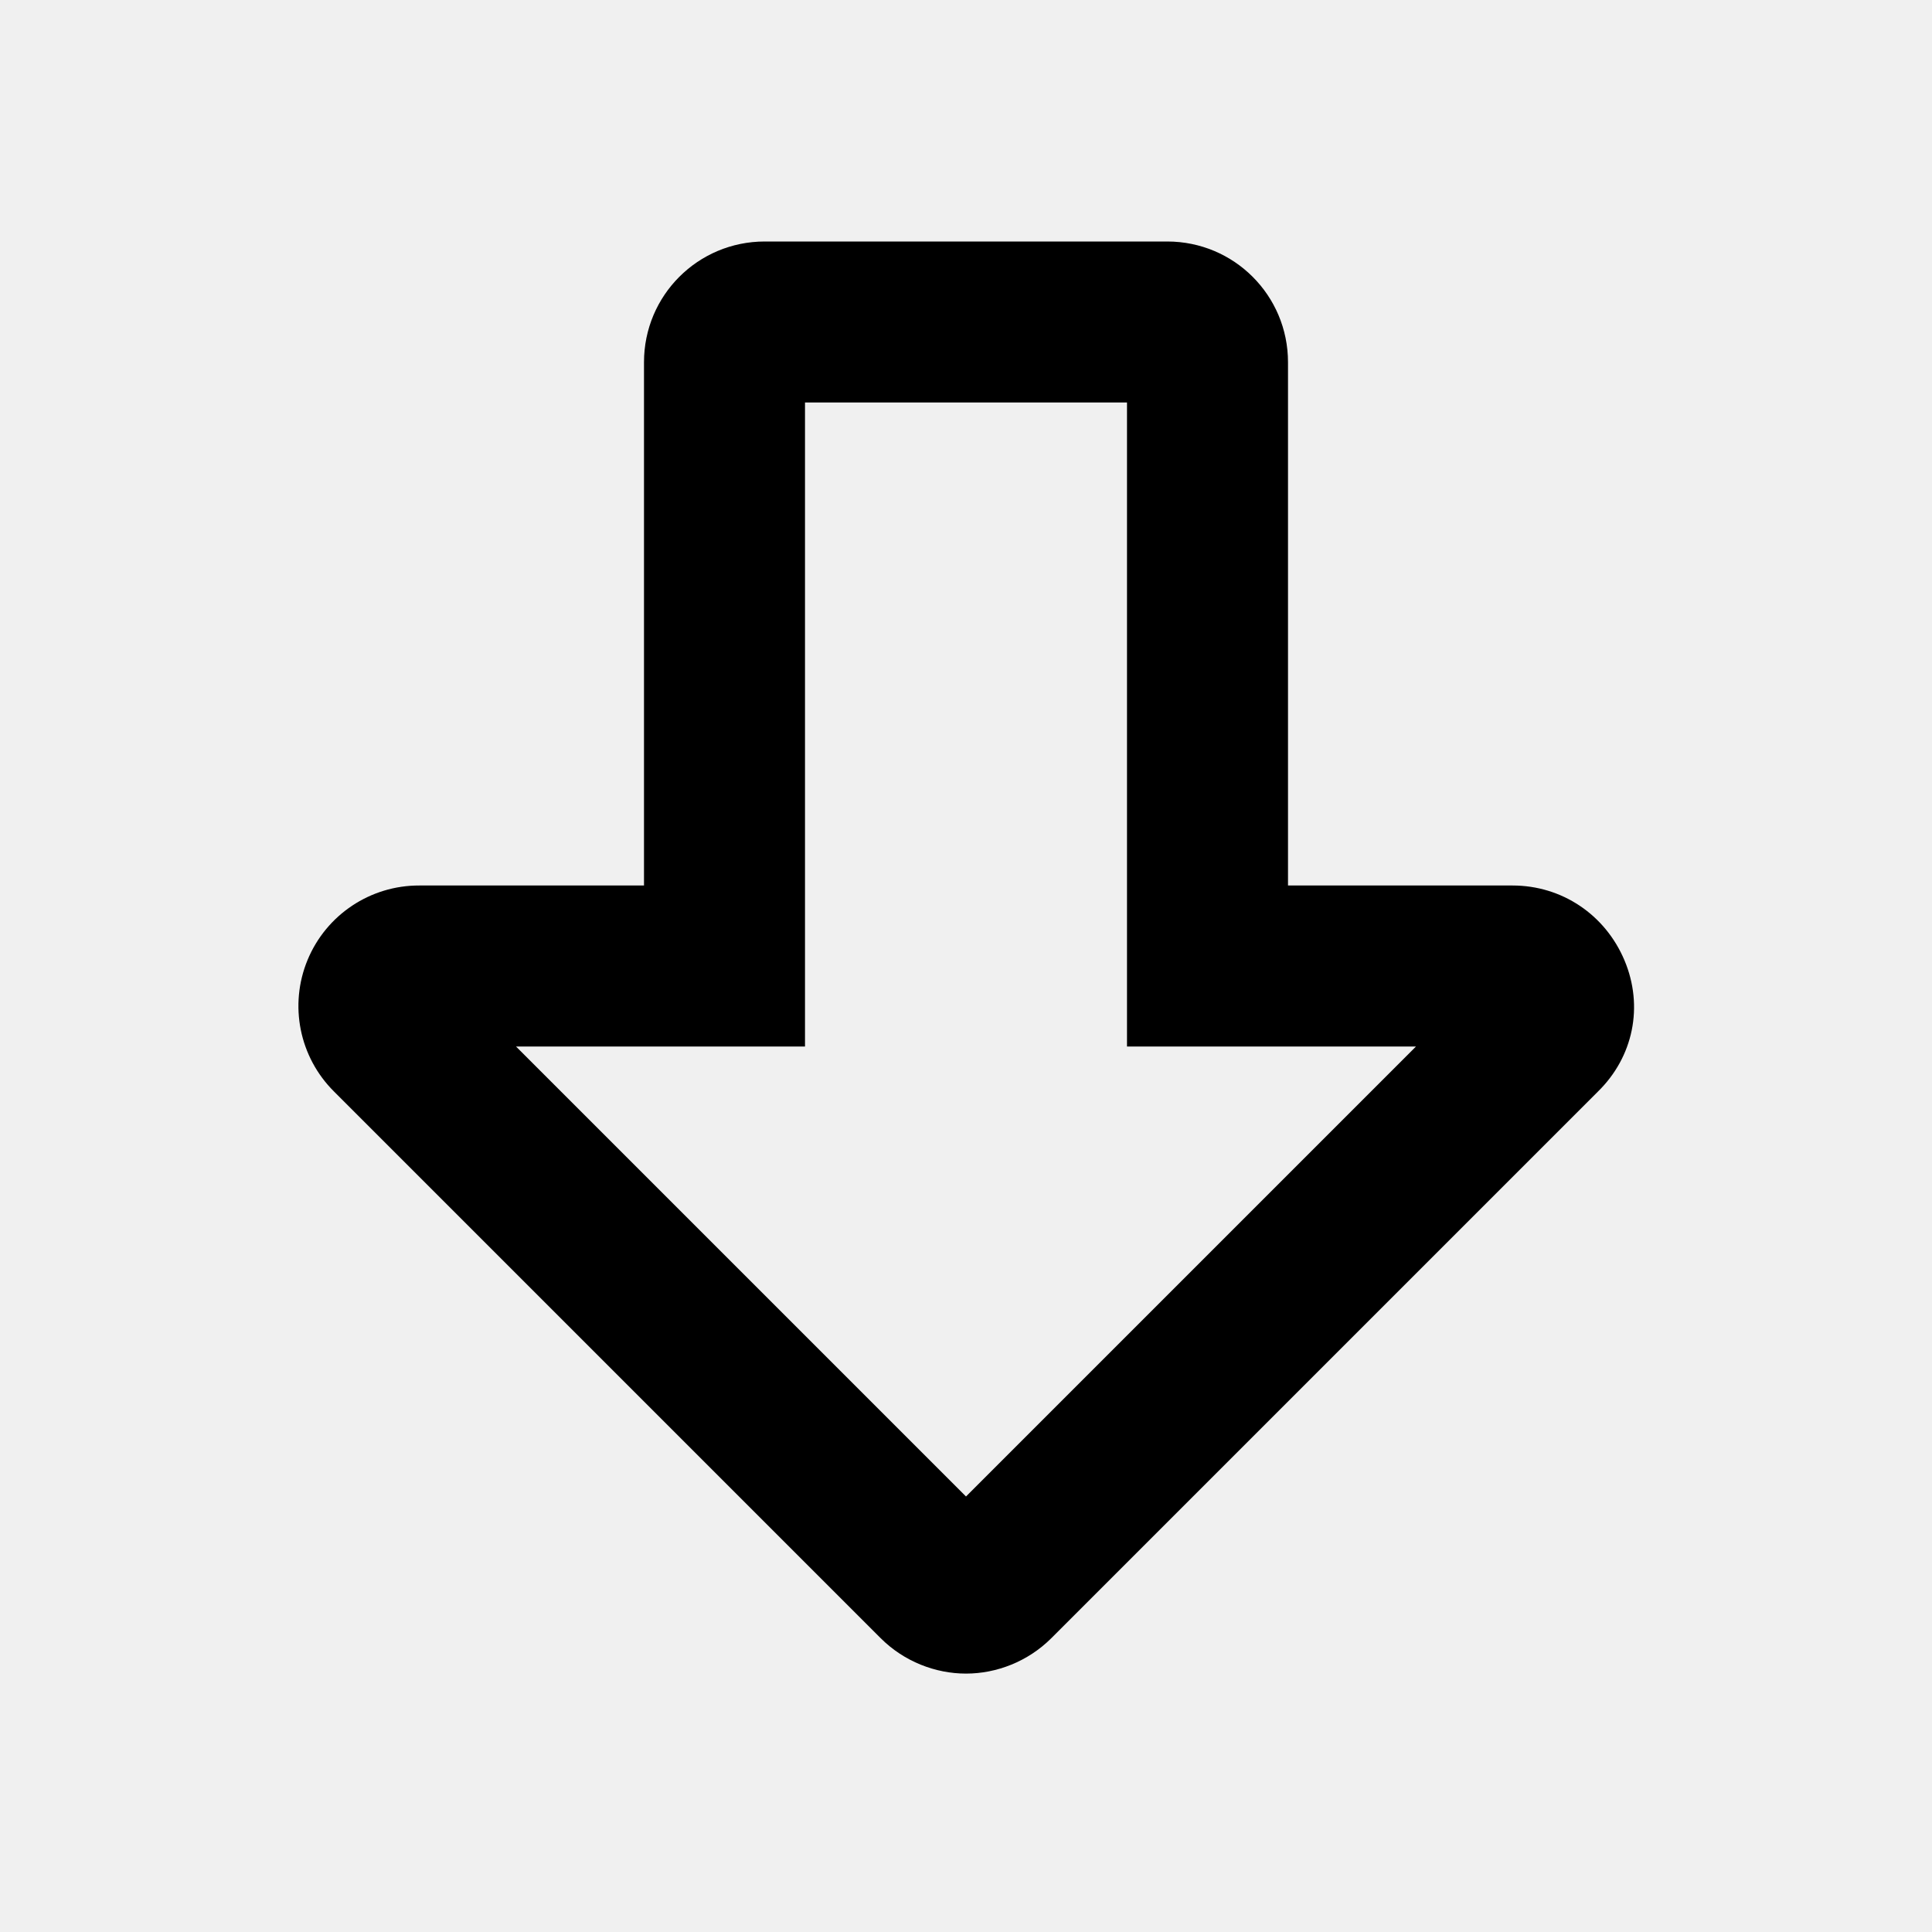
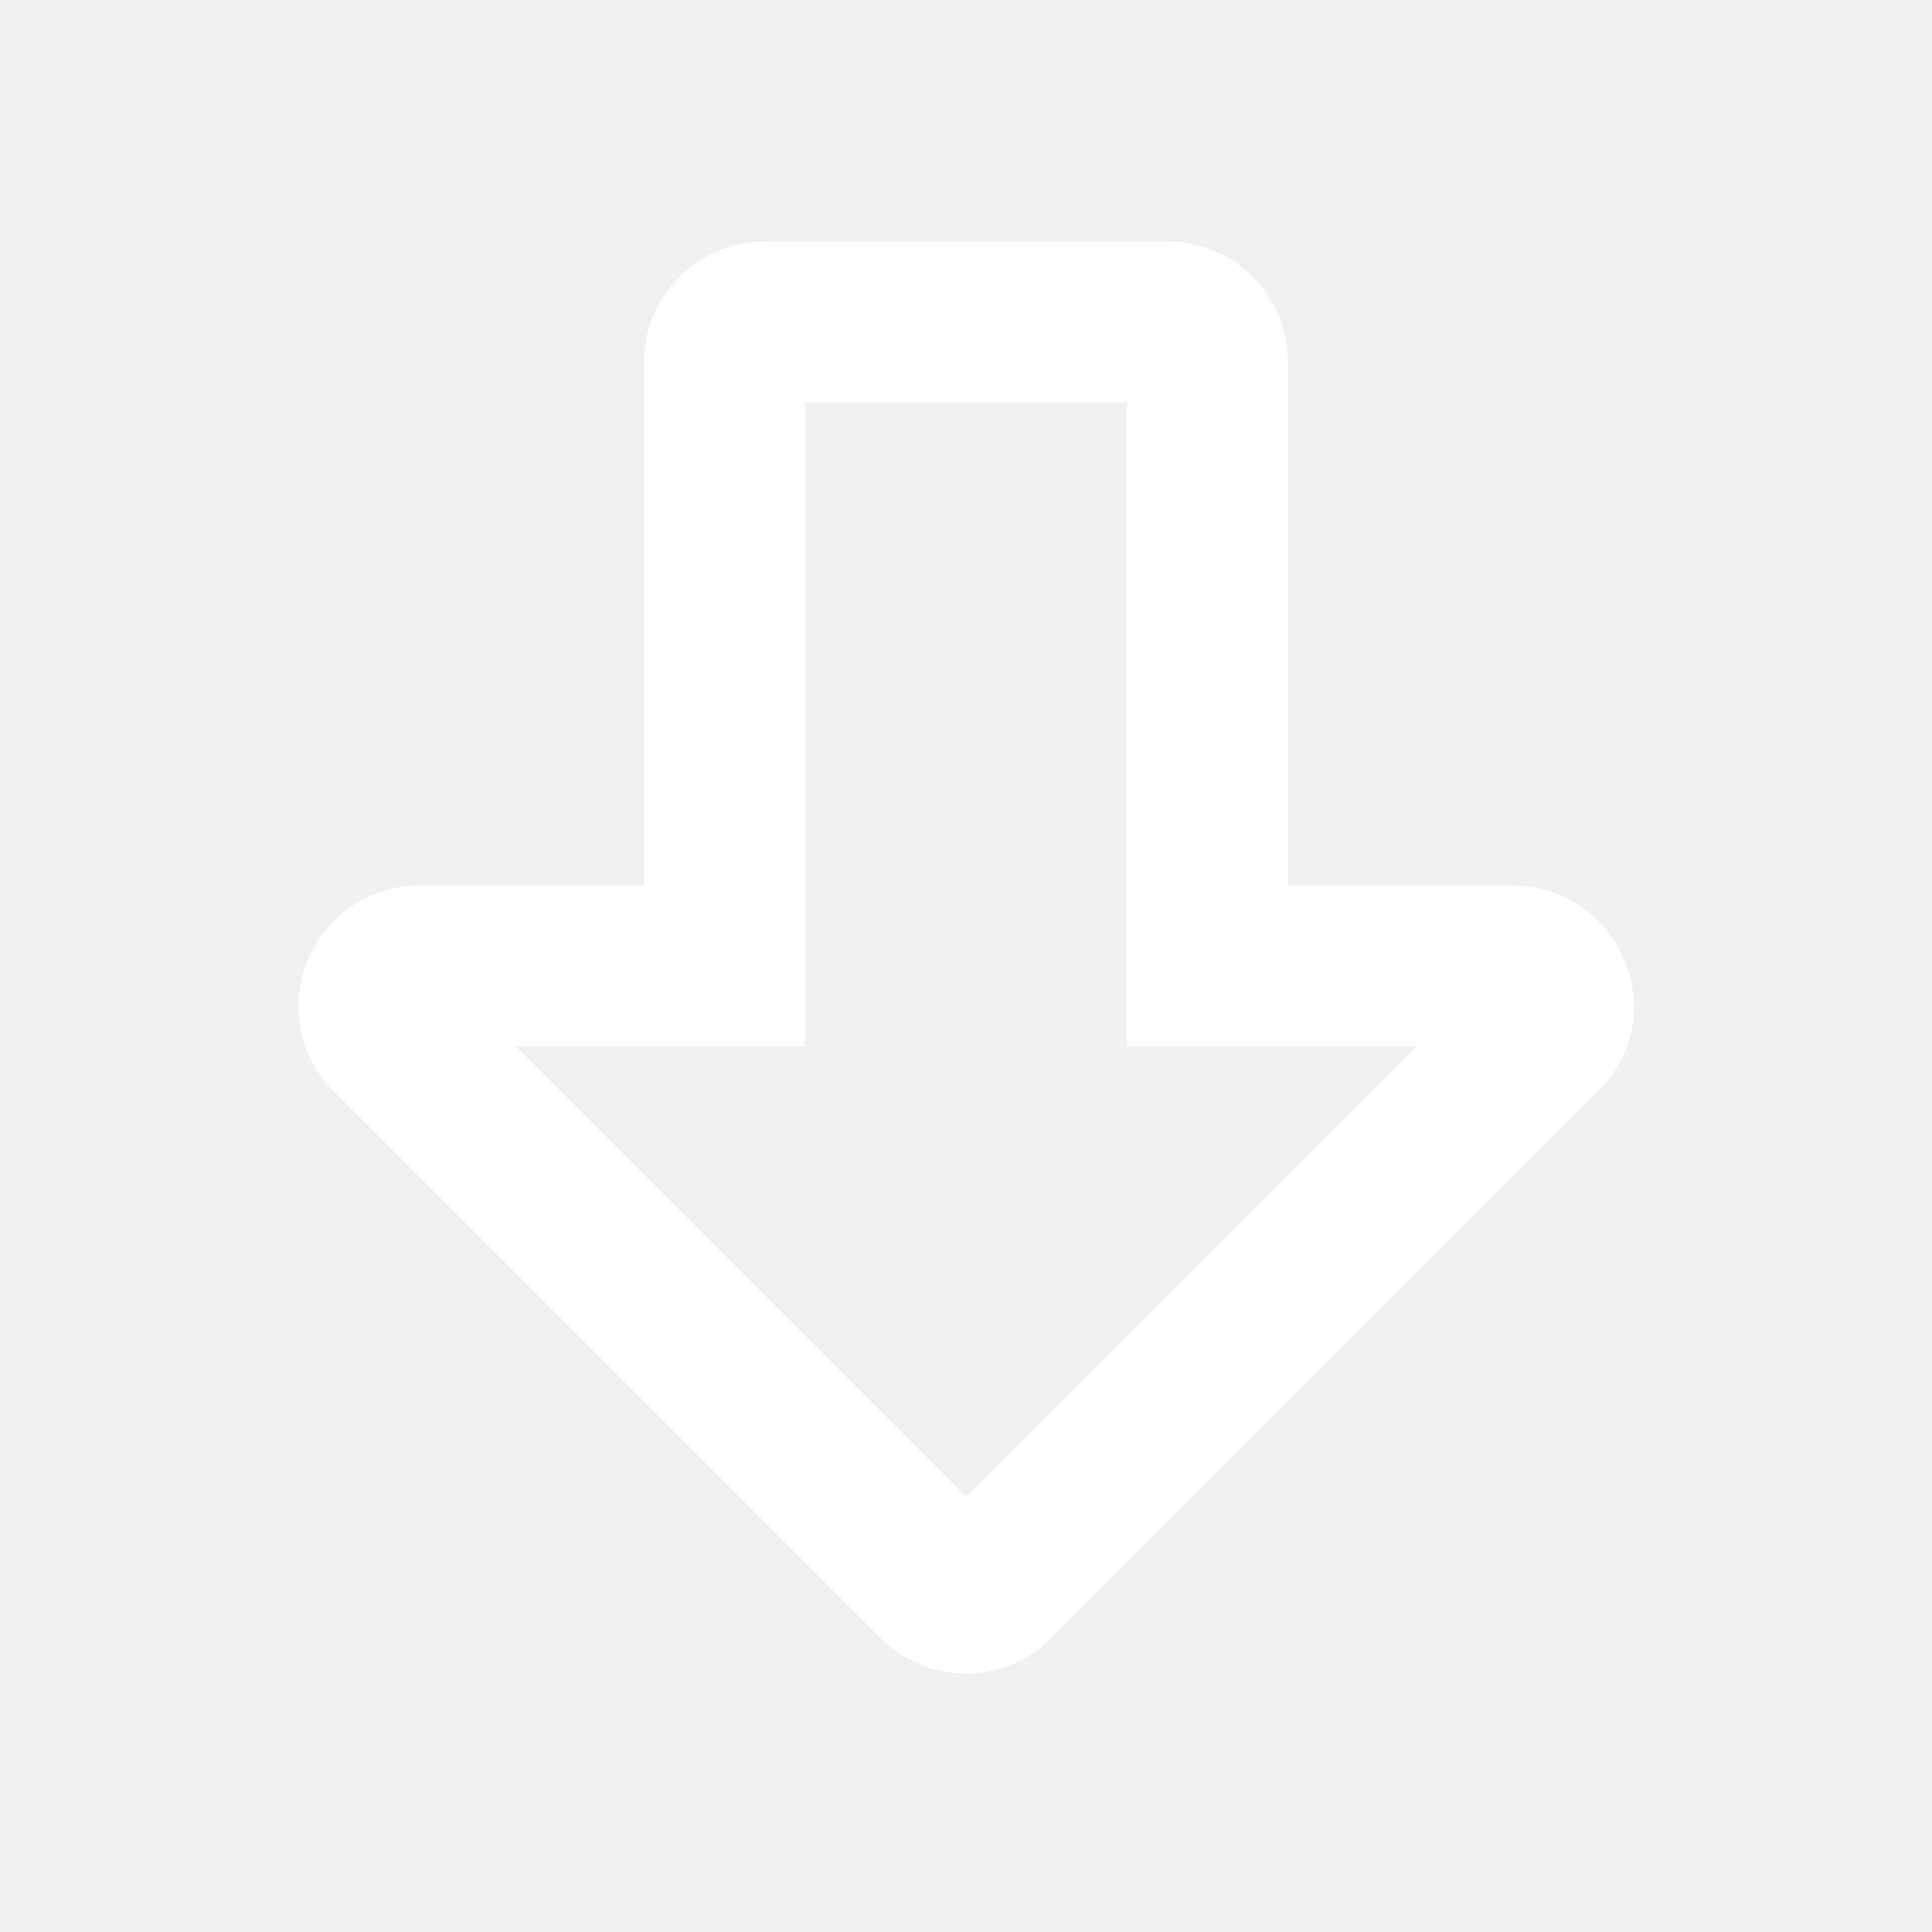
<svg xmlns="http://www.w3.org/2000/svg" width="24" height="24" fill="currentColor" class="mi-outline mi-arrow-down" viewBox="0 0 24 24">
-   <path d="M12 20.79c-.38 0-.77-.15-1.06-.44l-6.79-6.79A1.497 1.497 0 0 1 5.21 11H8V4.5C8 3.67 8.67 3 9.5 3h5c.83 0 1.5.67 1.5 1.5V11h2.79c.61 0 1.15.36 1.39.93s.11 1.2-.33 1.63l-6.79 6.79c-.29.29-.68.44-1.06.44ZM6.41 13 12 18.59 17.59 13H14V5h-4v8H6.41Z" />
+   <path d="M12 20.79c-.38 0-.77-.15-1.06-.44l-6.79-6.79A1.497 1.497 0 0 1 5.21 11H8V4.5C8 3.67 8.67 3 9.5 3h5c.83 0 1.5.67 1.5 1.5V11h2.79c.61 0 1.15.36 1.39.93s.11 1.2-.33 1.63l-6.79 6.79c-.29.29-.68.44-1.06.44ZM6.41 13 12 18.59 17.59 13H14V5h-4v8H6.41Z" fill="#ffffff" />
</svg>
